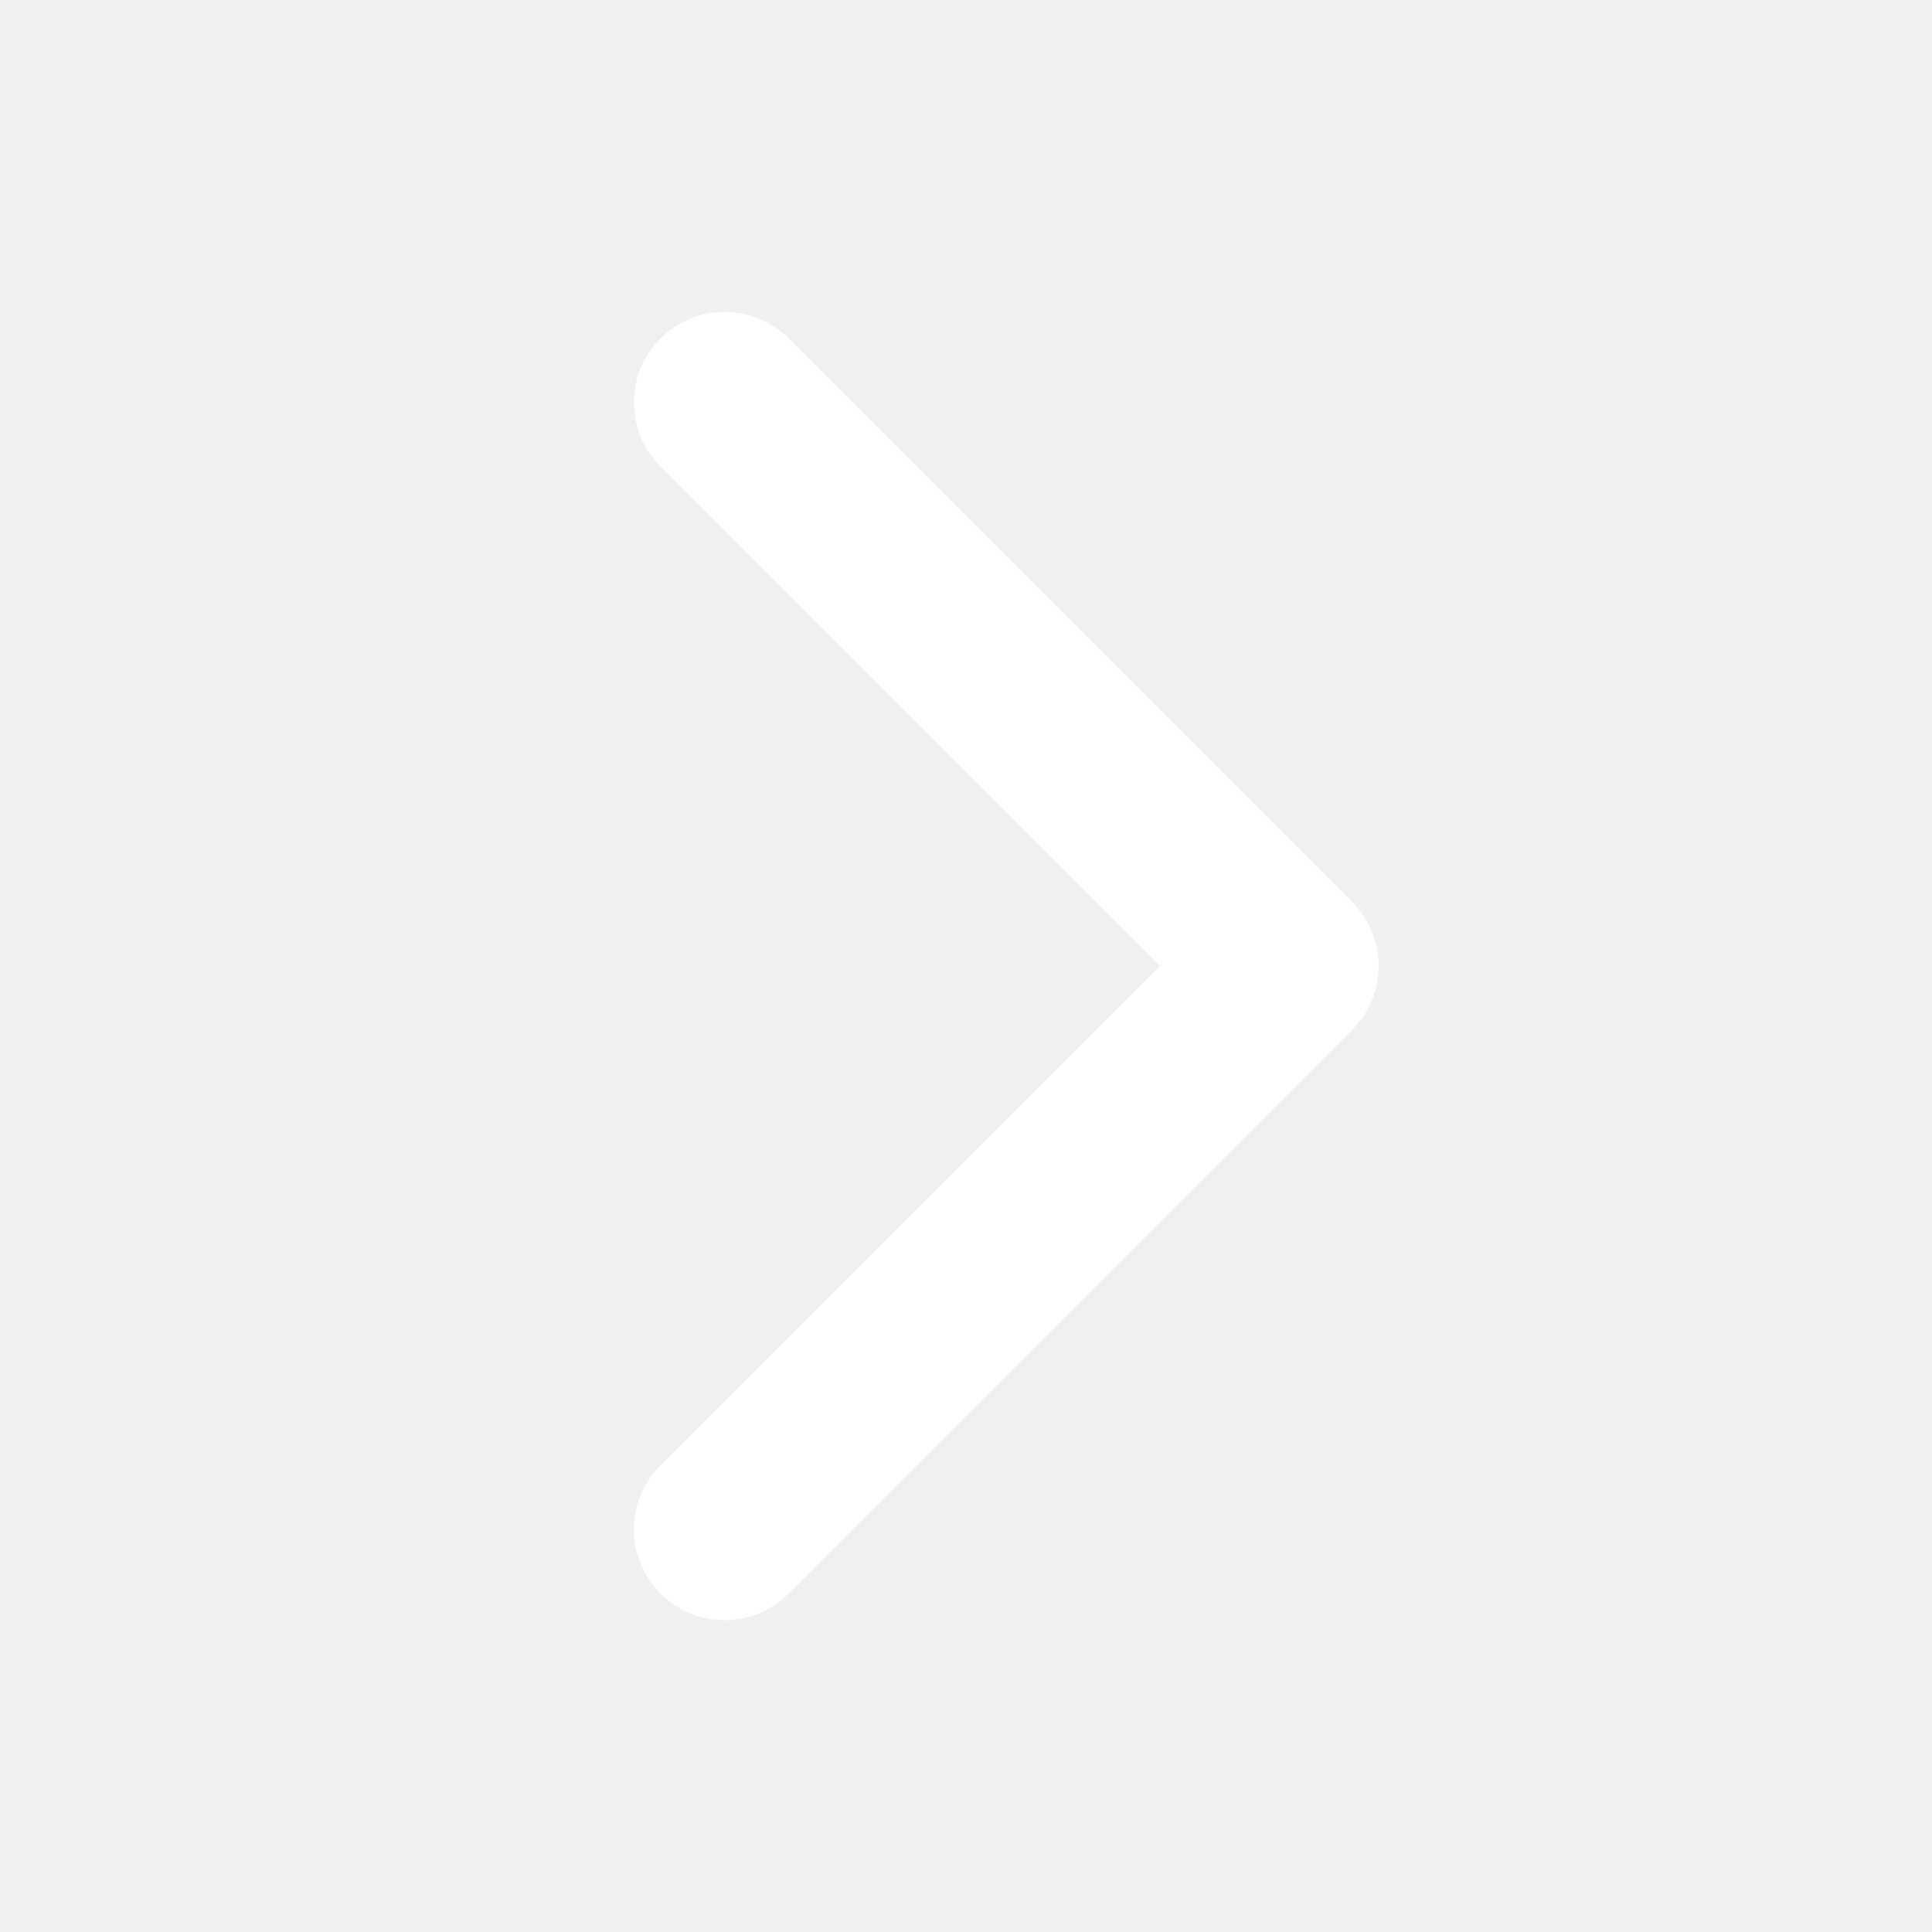
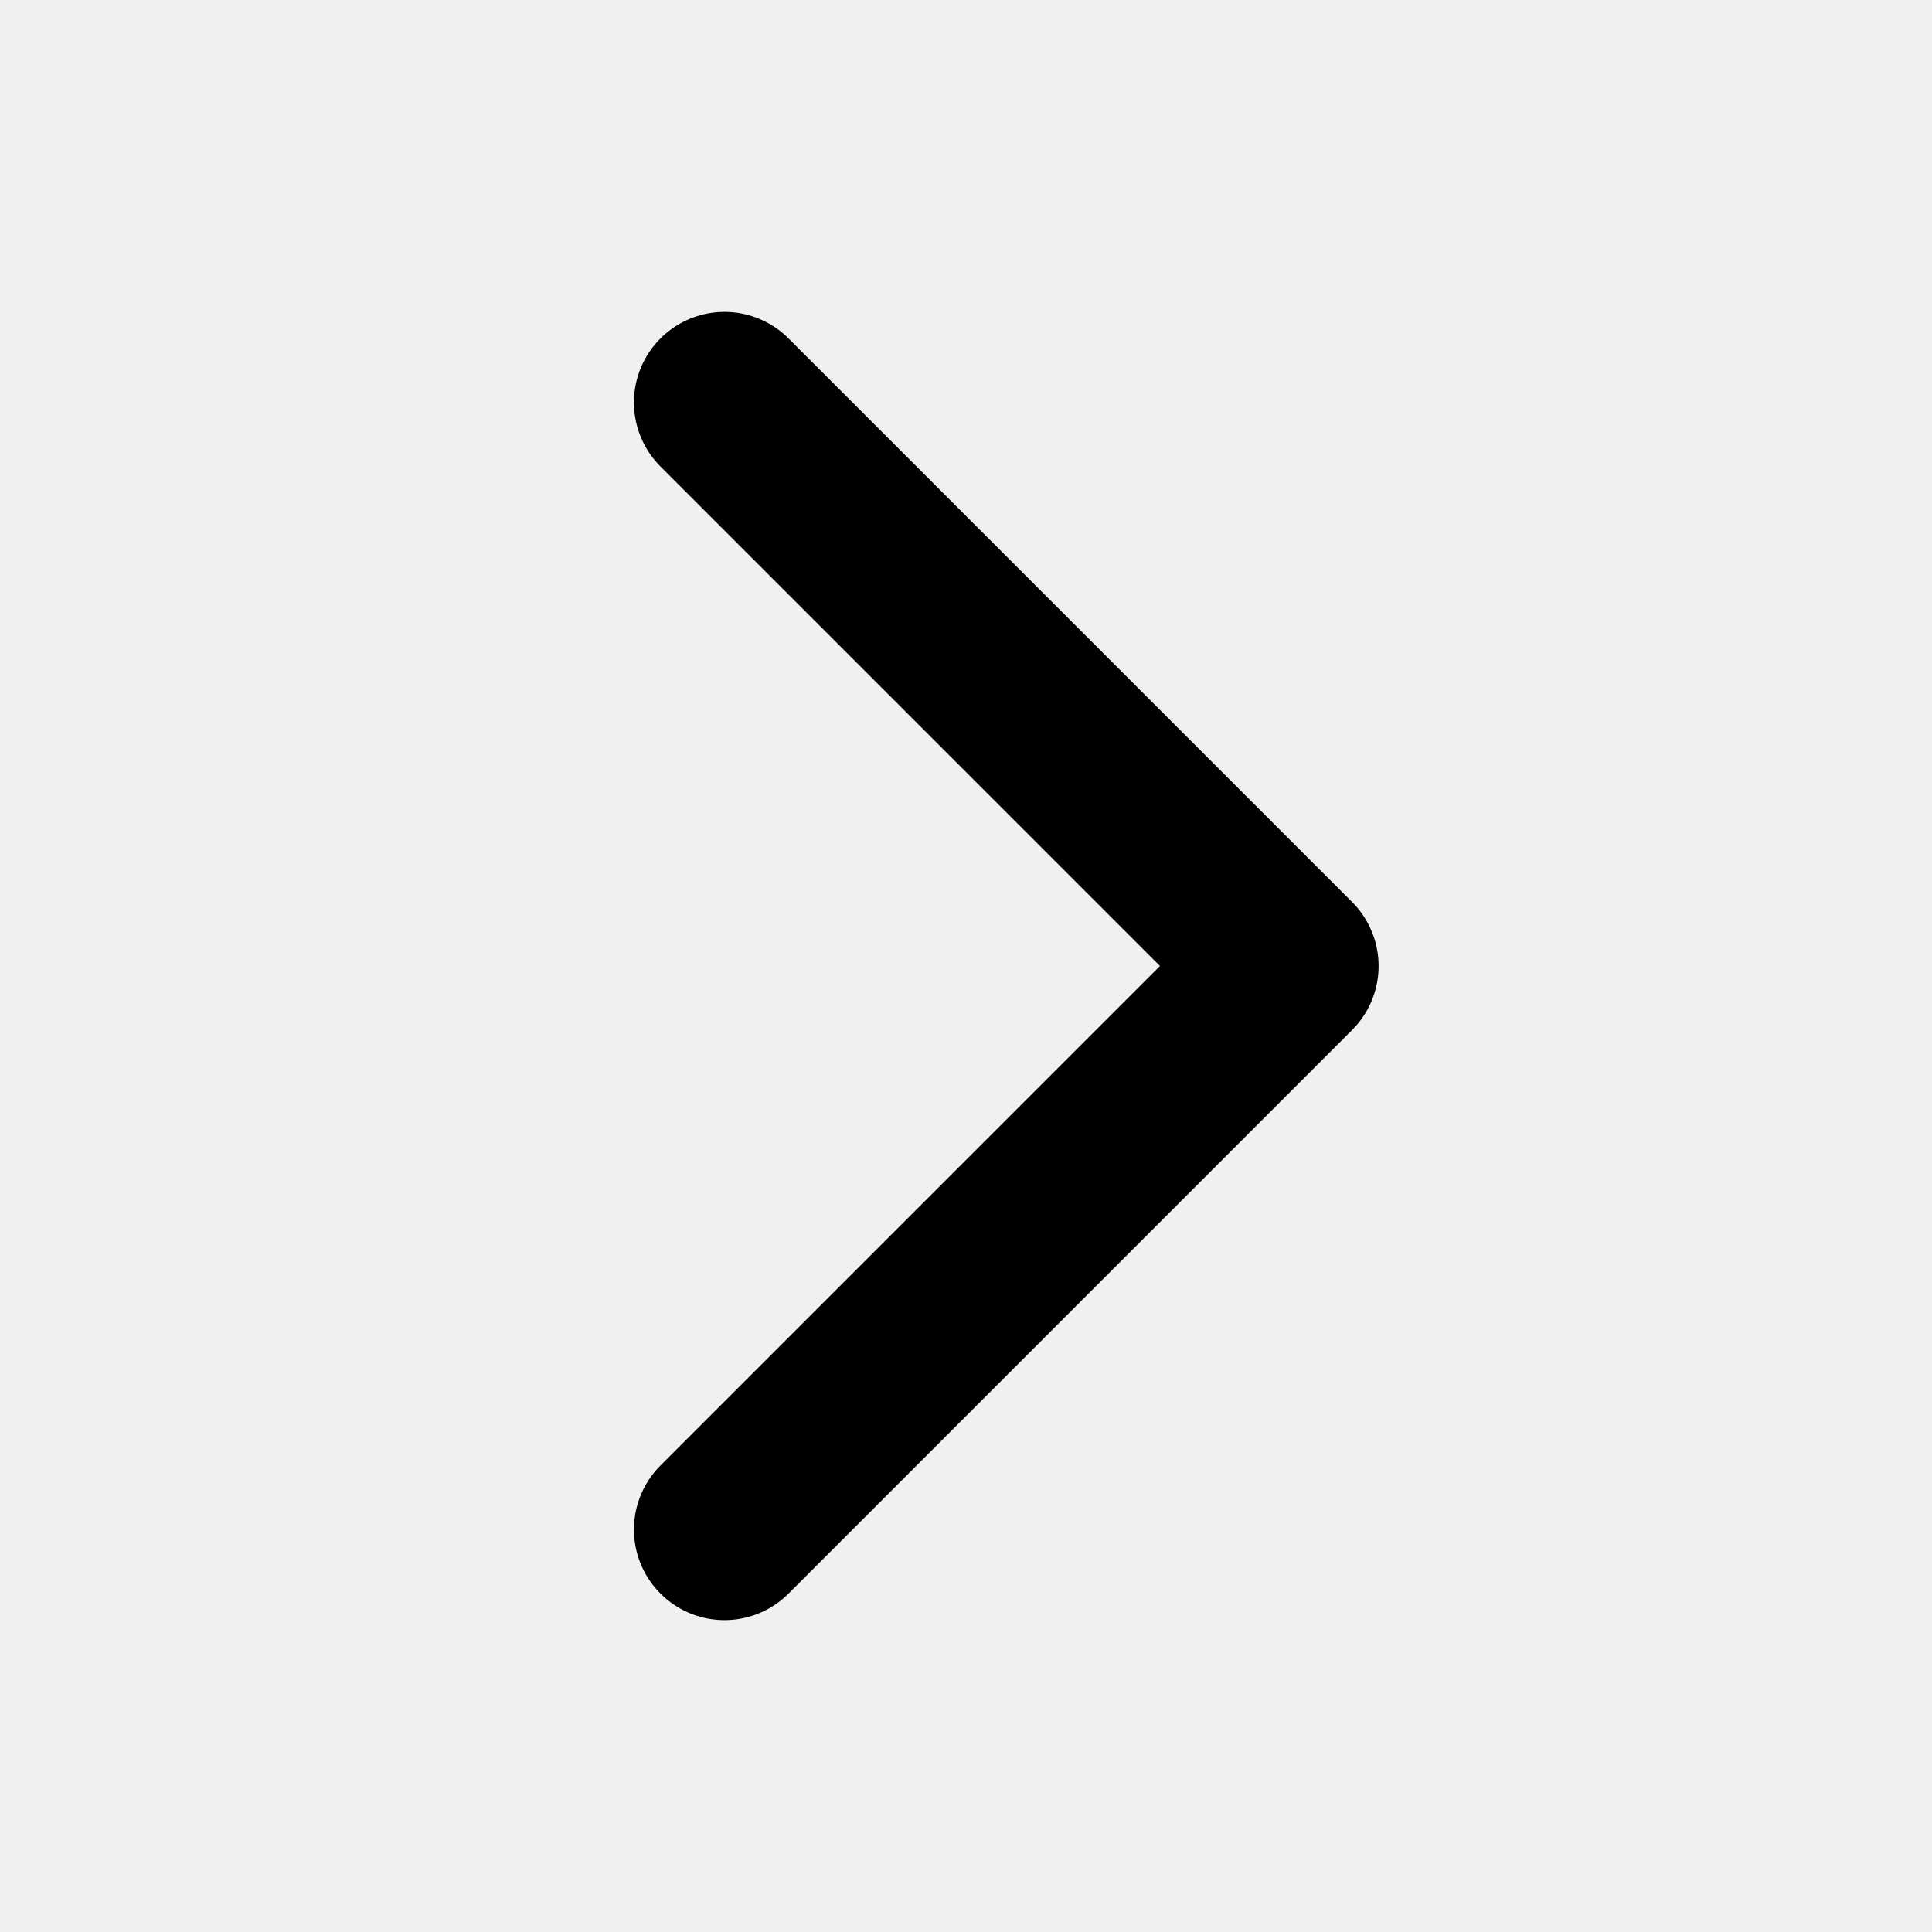
<svg xmlns="http://www.w3.org/2000/svg" width="16" height="16" viewBox="0 0 16 16" fill="none">
-   <path d="M6 3.333L10.667 8L6 12.667" stroke="white" stroke-width="1.5" stroke-linecap="round" stroke-linejoin="round" />
+   <path d="M6 3.333L10.667 8L6 12.667" stroke="currentColor" stroke-width="1.5" stroke-linecap="round" stroke-linejoin="round" />
</svg>
